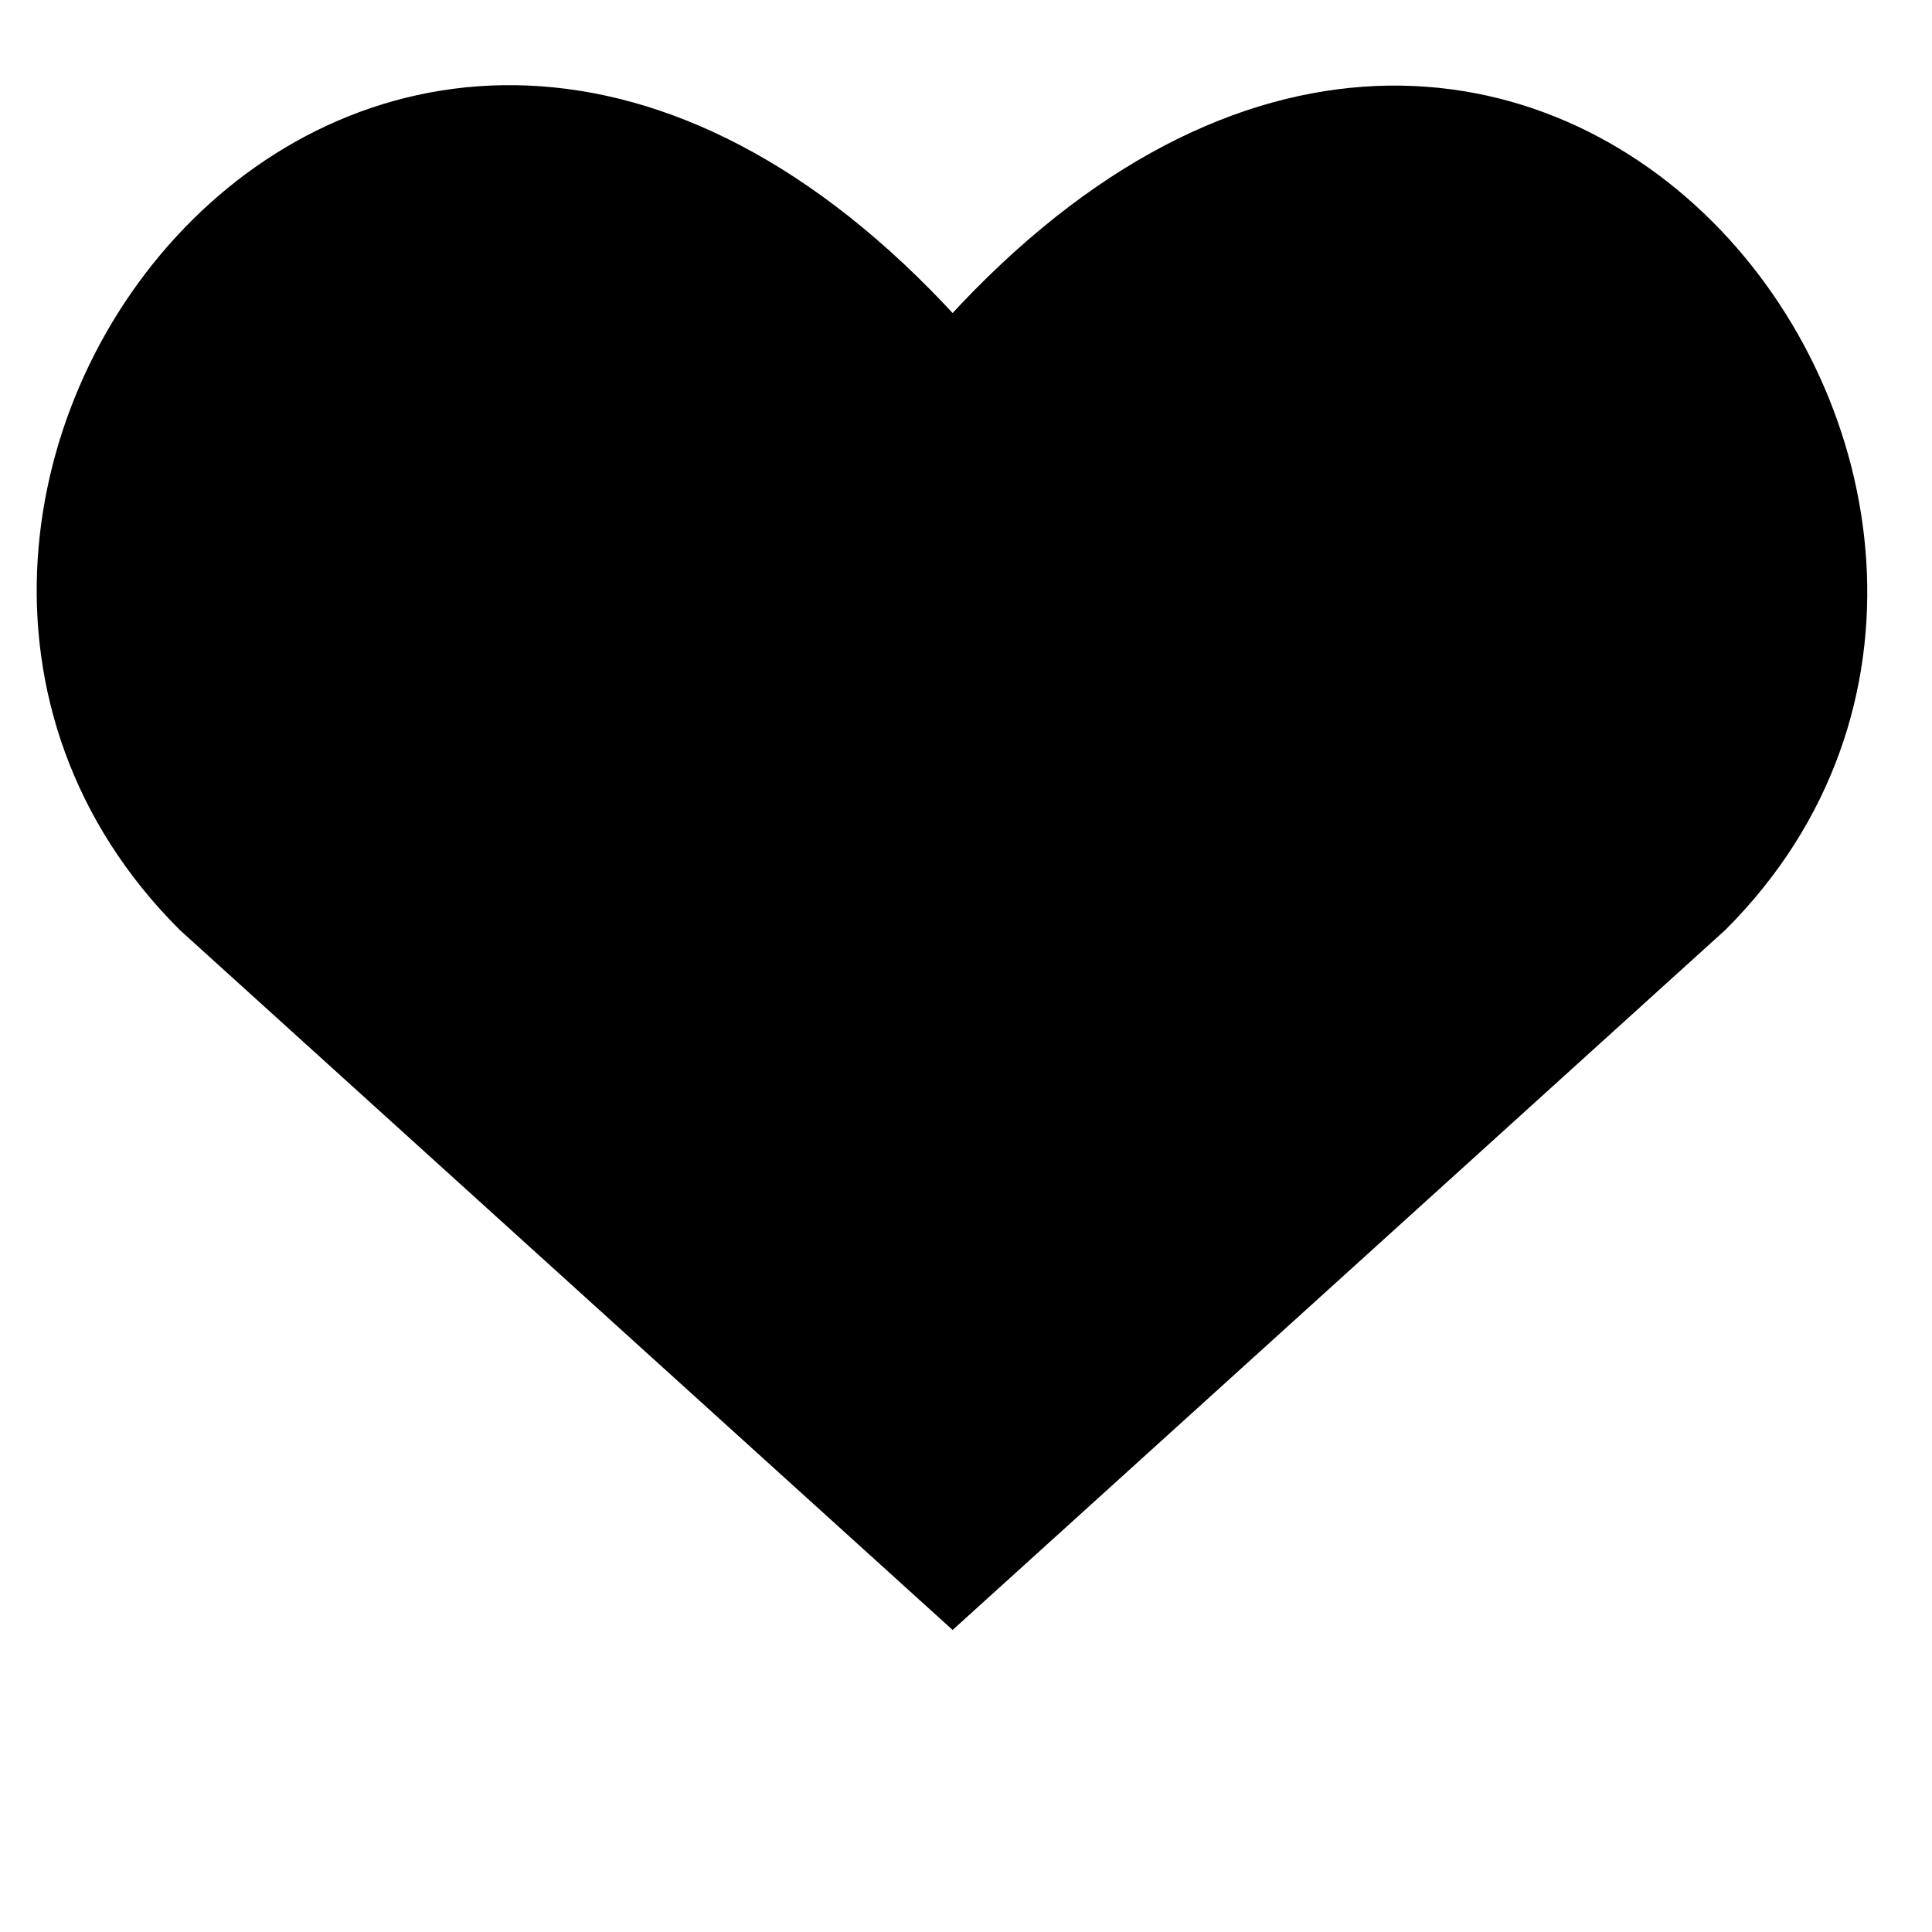
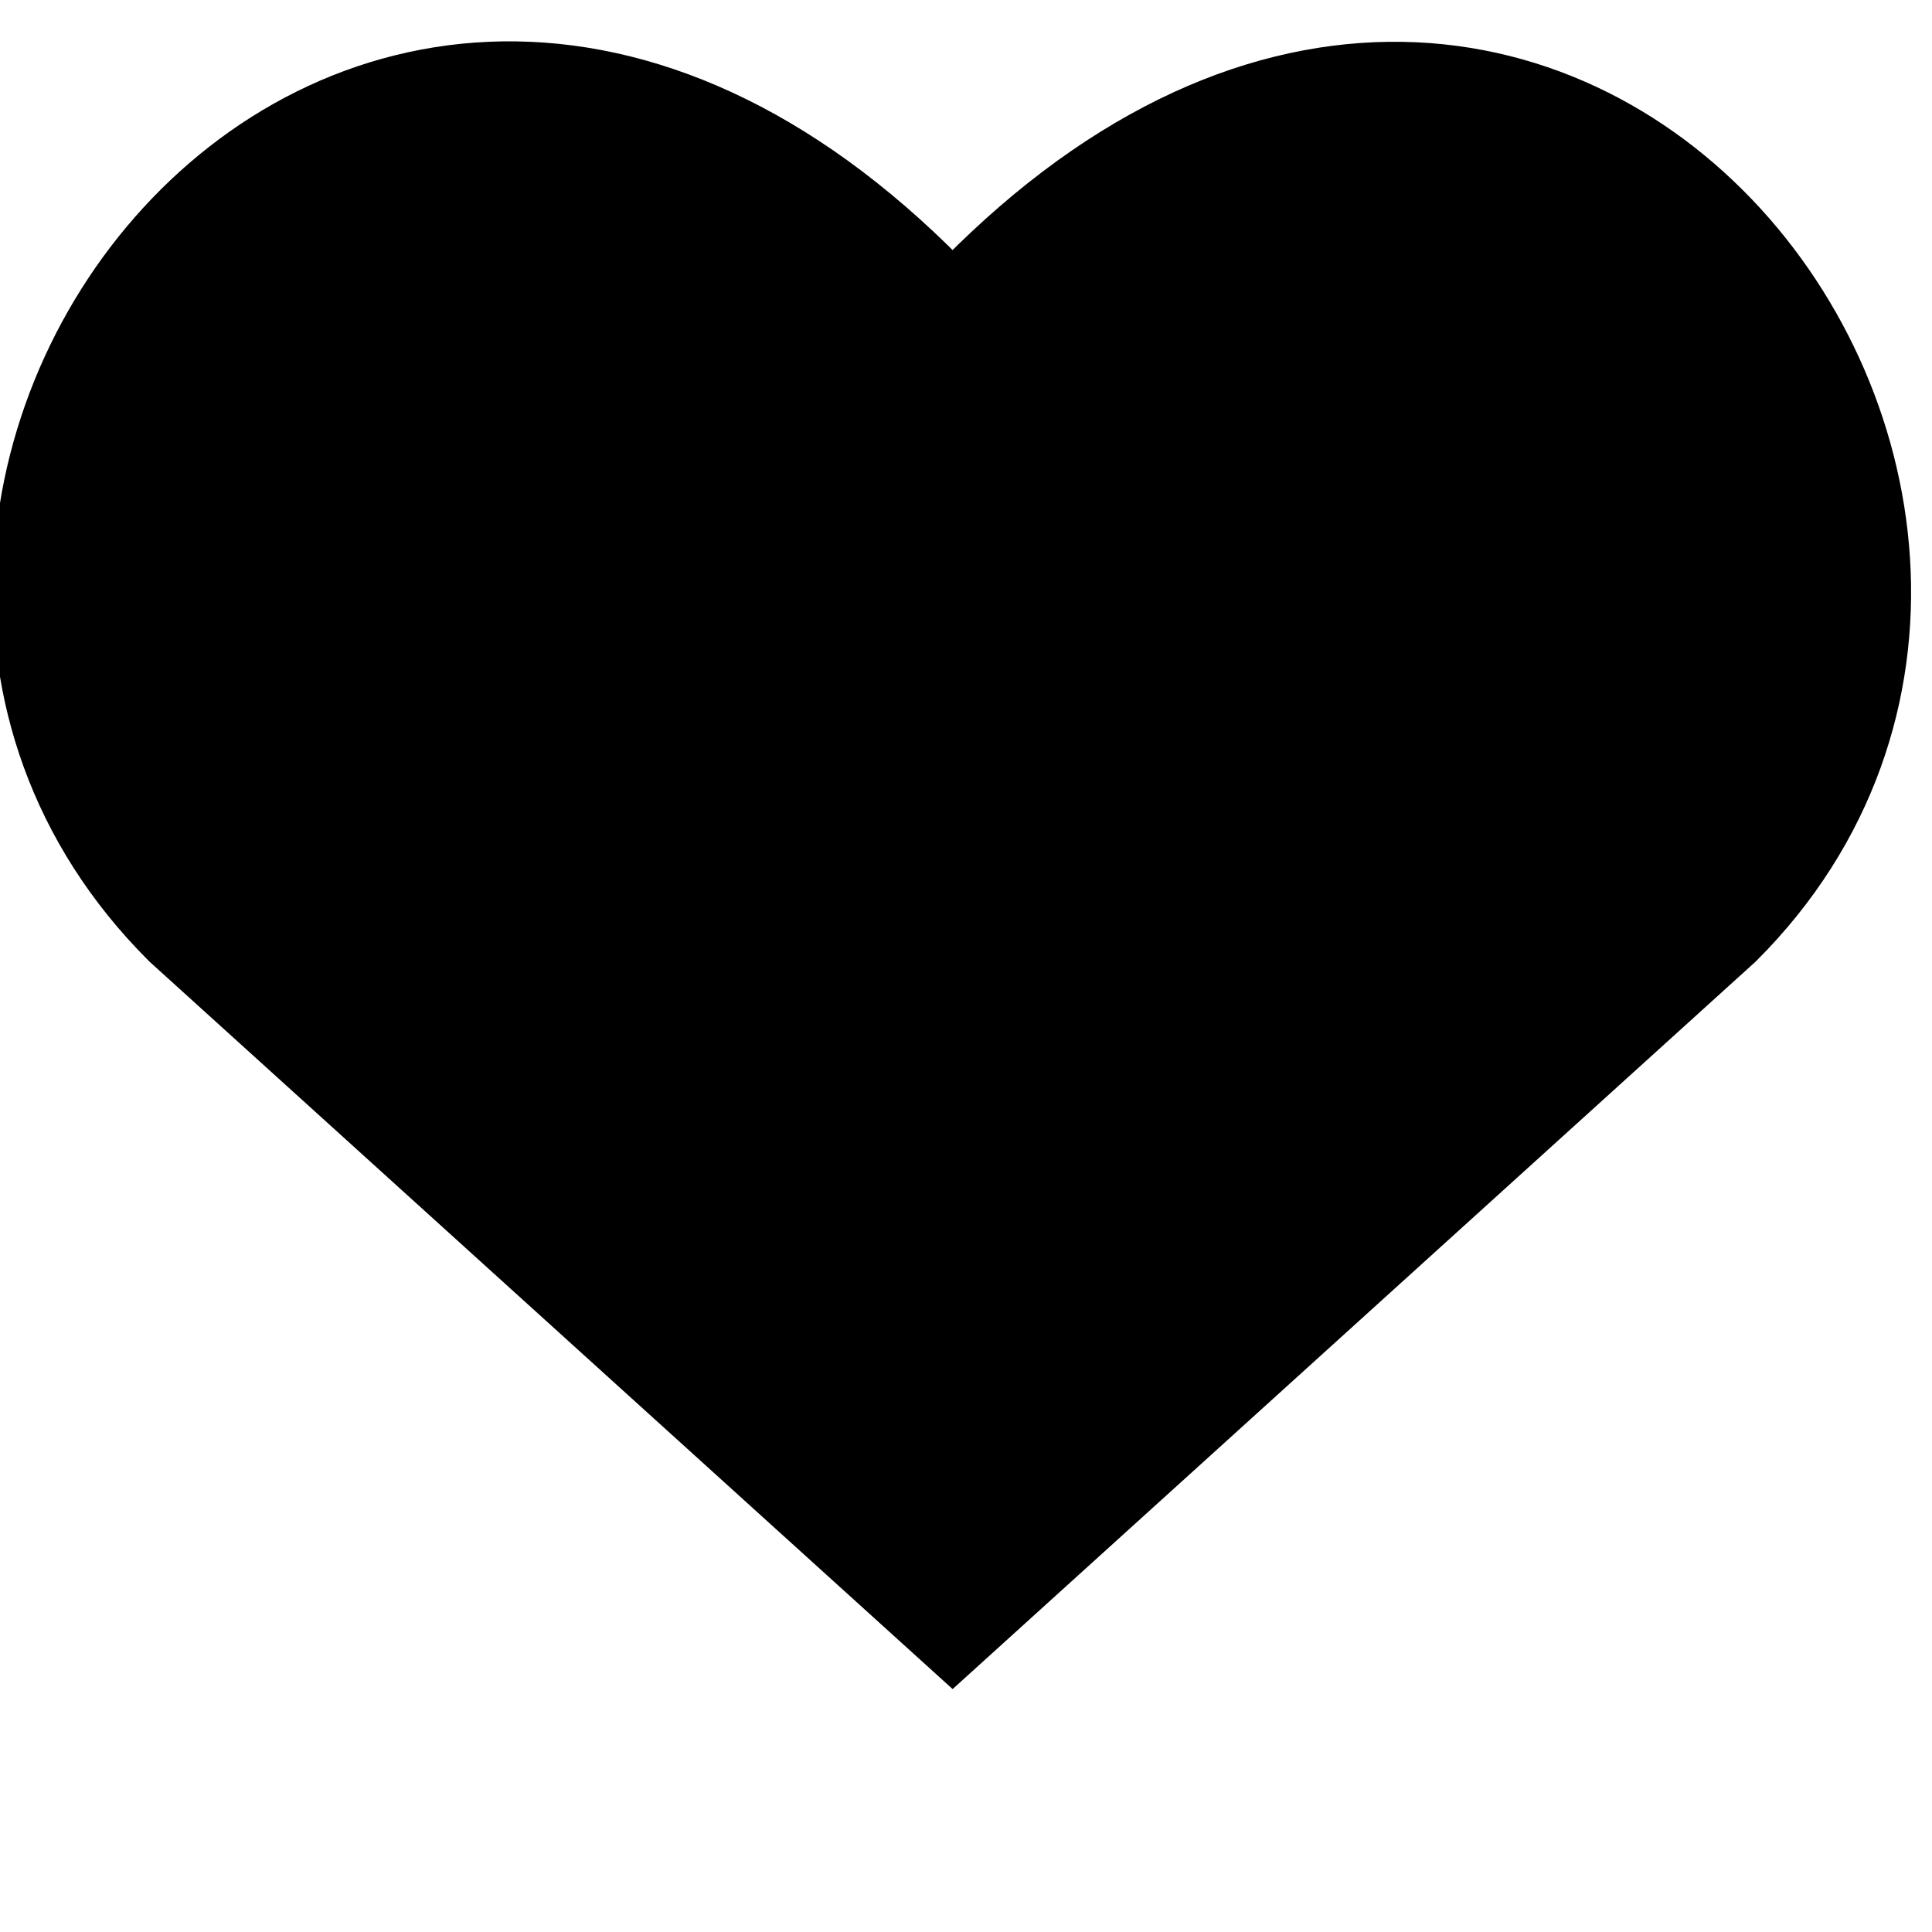
<svg xmlns="http://www.w3.org/2000/svg" width="14" height="14" viewBox="0 0 14 14" fill="none">
-   <path d="M6.903 11.565L1.428 6.606C-1.547 3.631 2.826 -2.081 6.903 2.54C10.979 -2.081 15.332 3.651 12.377 6.606L6.903 11.565Z" fill="black" stroke="black" stroke-width="0.365" strokeLinecap="round" strokeLinejoin="round" />
+   <path d="M6.903 11.565L1.428 6.606C-1.547 3.631 2.826 -2.081 6.903 2.54C10.979 -2.081 15.332 3.651 12.377 6.606L6.903 11.565Z" fill="black" stroke="black" strokeWidth="0.365" strokeLinecap="round" strokeLinejoin="round" />
</svg>
